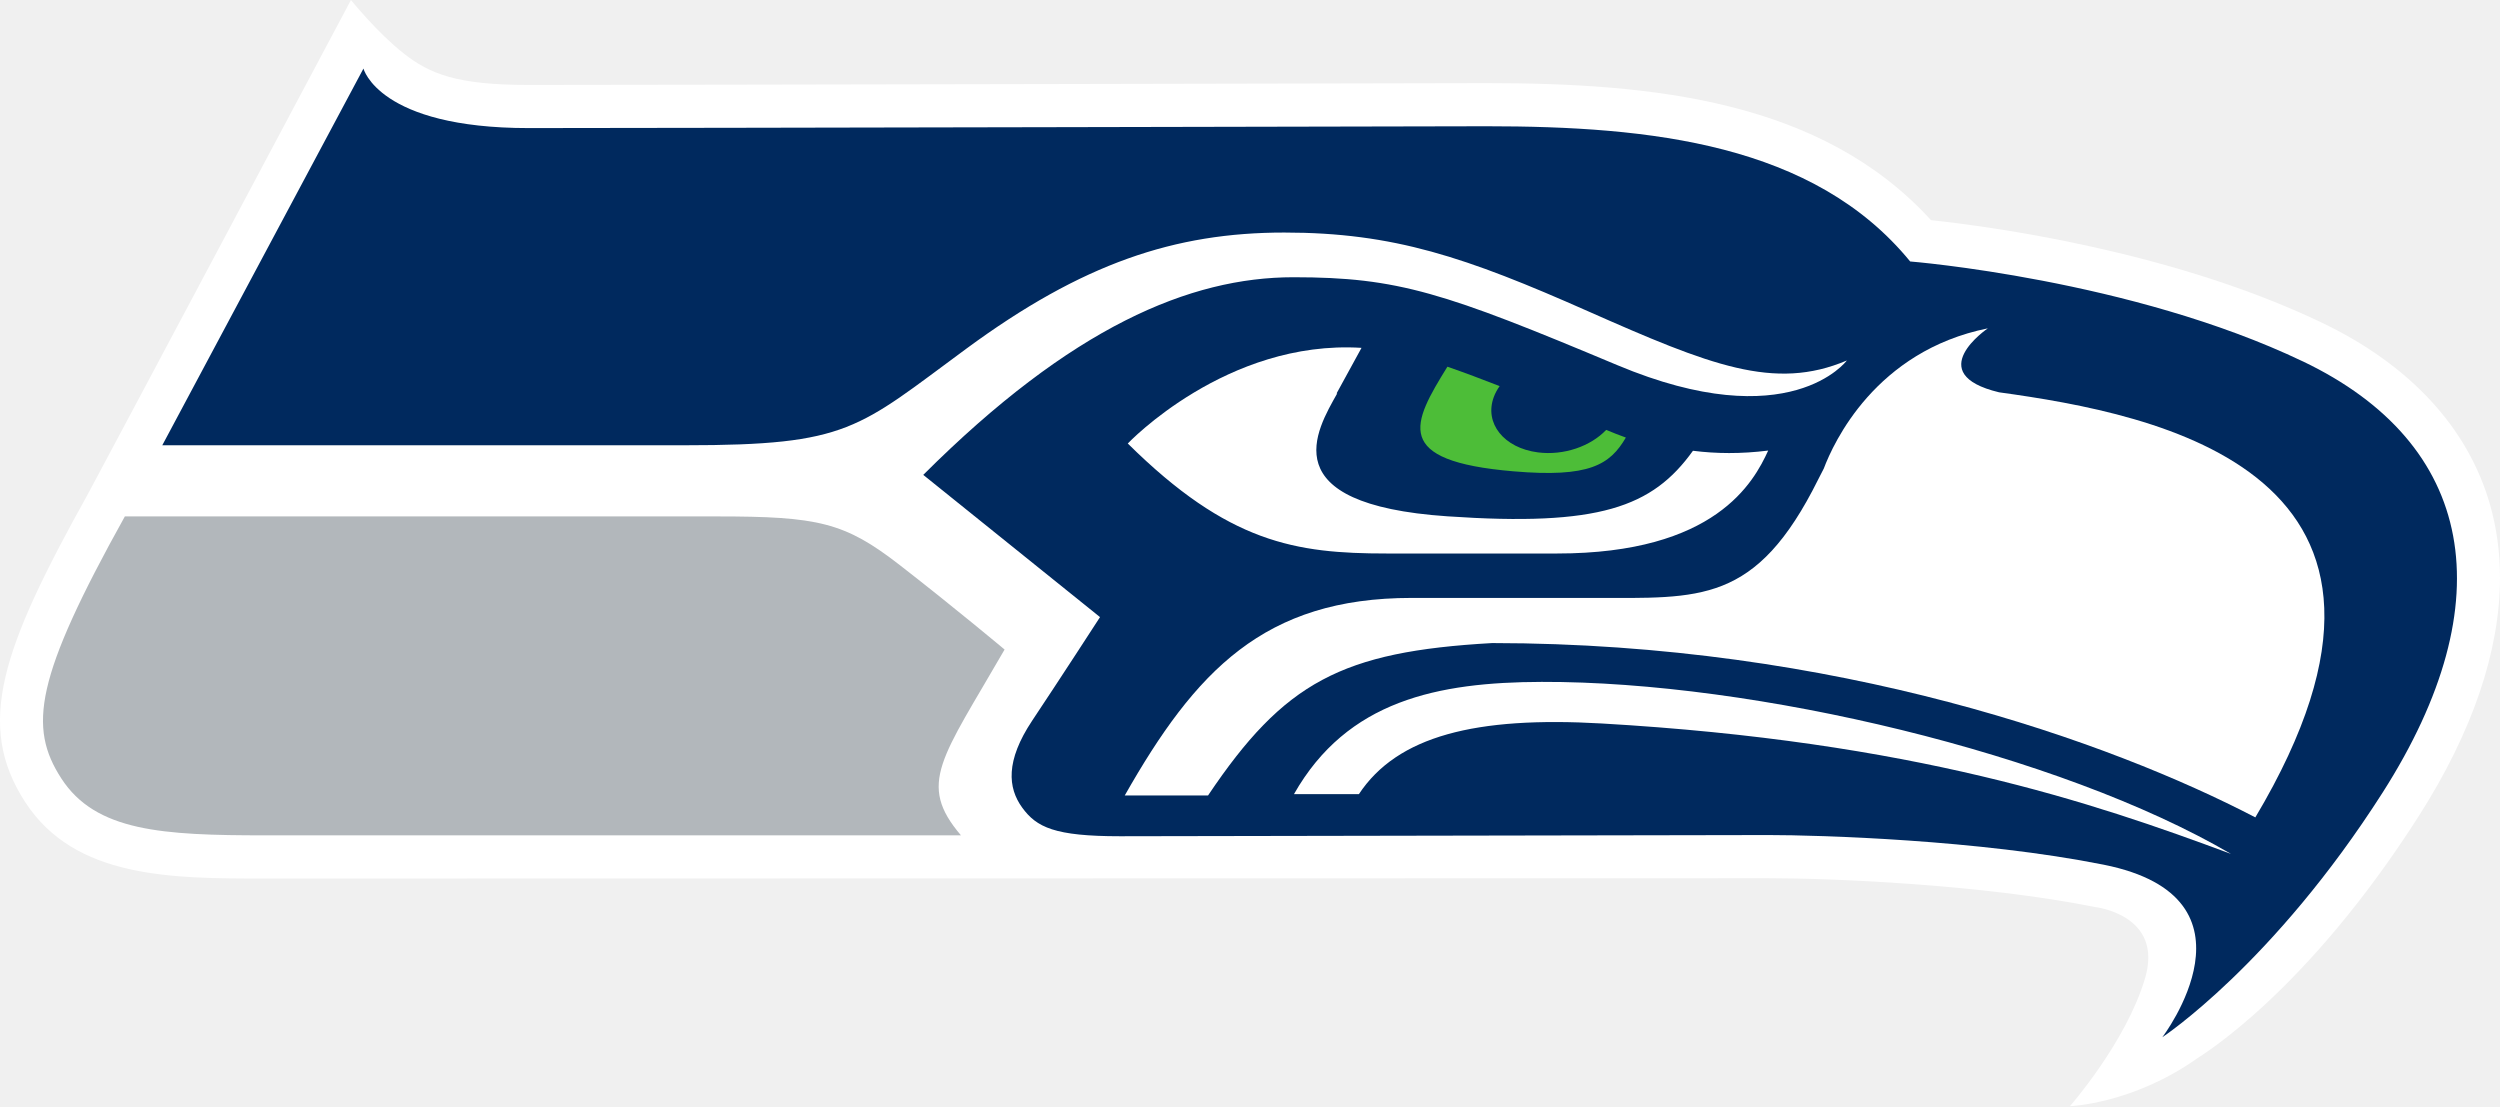
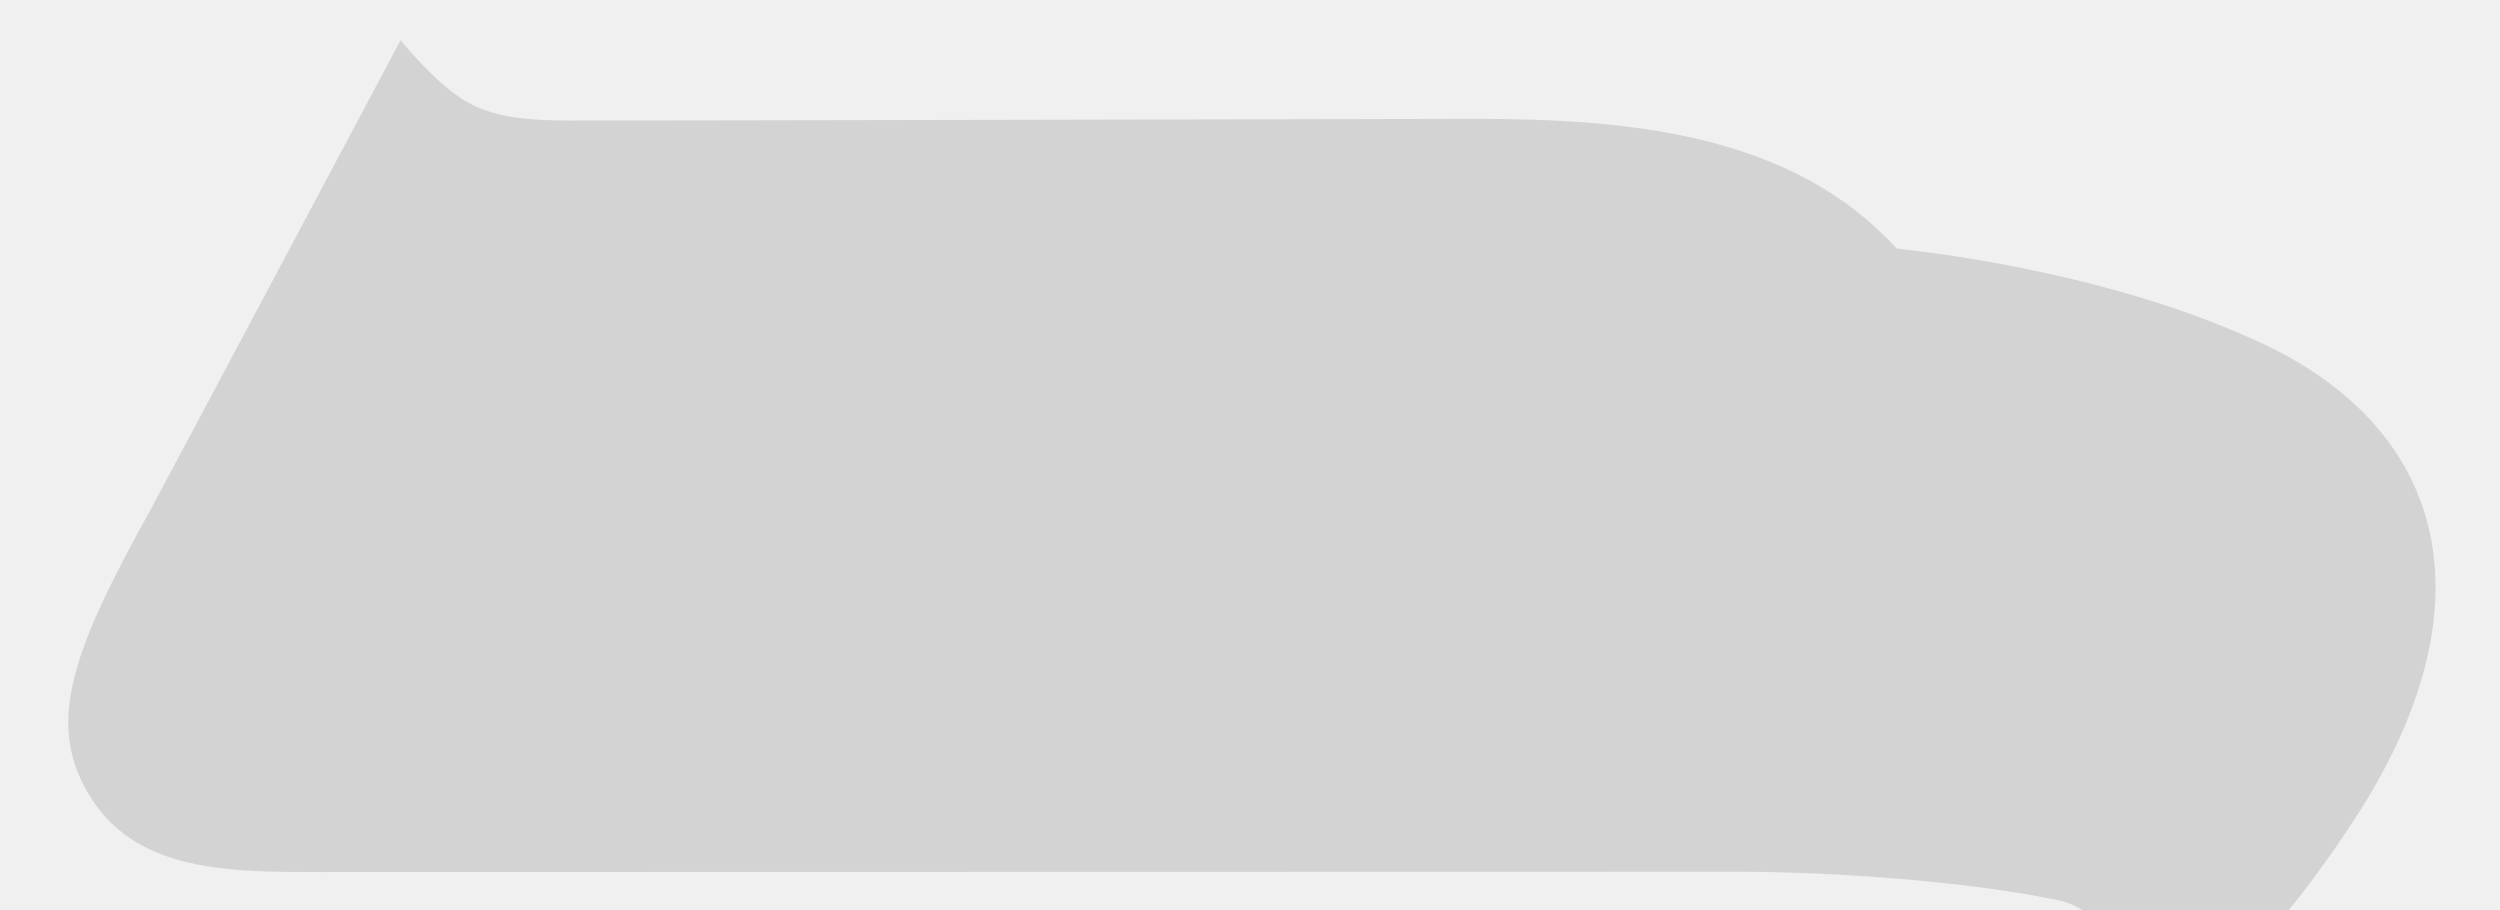
- <svg xmlns="http://www.w3.org/2000/svg" width="325.501" height="144.021" id="svg4591" version="1.1">
-   <defs id="defs4593" />
-   <g id="layer1" transform="translate(-212.2497,-460.3517)">
-     <g id="g5932" transform="matrix(1.25,0,0,1.25,-93.75,-133.0906)">
-       <path id="path3582" style="fill:#ffffff;fill-opacity:1;fill-rule:nonzero;stroke:none" d="m 463.033,569.233 c -11.867,-2.374 -27.448,-3.003 -34.028,-3.003 l -156.593,0.033 c -9.742,0 -19.818,0 -24.988,-7.963 -5.244,-8.079 -2.394,-16.03 6.45,-31.938 0.659,-1.18 27.481,-51.607 27.481,-51.607 0,0 2.74,3.405 5.501,5.571 2.727,2.137 5.532,3.276 13.004,3.276 13.271,0 98.89,-0.186 99.764,-0.19 17.379,0 34.935,1.797 46.309,14.274 5.907,0.63 24.969,3.148 40.676,10.662 9.196,4.393 15.26,10.954 17.552,18.967 0.692,2.424 1.038,4.971 1.038,7.614 0,7.605 -2.85,16.03 -8.433,24.787 -11.797,18.503 -22.679,24.971 -23.167,25.319 -6.702,4.716 -13.195,4.938 -13.195,4.938 0,0 5.847,-6.65 7.82,-13.303 1.974,-6.648 -5.192,-7.435 -5.192,-7.435 z" />
-       <path id="path3584" style="fill:#00295e;fill-opacity:1;fill-rule:nonzero;stroke:none" d="M 484.676,512.402 C 466.767,503.84 443.763,501.988 443.763,501.988 433.727,489.724 416.767,487.905 399.625,487.905 c 0,0 -86.334,0.19 -99.764,0.19 -15.632,0 -17.203,-6.201 -17.203,-6.201 l -20.955,39.239 c 0,0 37.296,0 54.42,0 17.126,0 17.985,-1.715 29.345,-10.07 12.066,-8.877 21.697,-12.087 33.098,-12.087 11.395,0 18.94,2.568 31.624,8.189 12.689,5.616 19.431,8.348 26.98,5.136 0,0 -5.942,8.027 -23.925,0.48 -17.981,-7.545 -22.794,-9.15 -33.718,-9.15 -10.773,0 -23.113,5.169 -38.561,20.587 l 18.412,14.814 c 0,0 -4.26,6.58 -7.064,10.782 -2.796,4.2 -2.535,7.007 -1.044,9.057 1.495,2.057 3.378,2.986 10.193,2.986 6.814,0 61.432,-0.124 67.543,-0.124 5.314,0 21.932,0.495 34.906,3.086 17.227,3.446 6.114,17.975 6.114,17.975 0,0 11.536,-7.595 22.956,-25.497 12.737,-19.974 9.597,-36.335 -8.305,-44.897 z" />
-       <path id="path3586" style="fill:#ffffff;fill-opacity:1;fill-rule:nonzero;stroke:none" d="m 453.036,515.62 c -8.144,-1.949 -1.18,-6.667 -1.18,-6.667 -11.721,2.369 -16.082,11.929 -17.089,14.603 -0.187,0.363 -0.381,0.733 -0.578,1.127 -6.484,13.048 -12.325,12.35 -23.397,12.35 -4.509,0 -11.275,0 -18.962,0 -15.36,0 -22.513,7.611 -29.875,20.576 l 8.676,0 c 7.928,-11.805 13.914,-14.988 29.592,-15.873 35.834,0.021 64.398,10.302 79.493,18.157 21.468,-36.052 -10.393,-42.02 -26.678,-44.274 z" />
-       <path id="path3588" style="fill:#ffffff;fill-opacity:1;fill-rule:nonzero;stroke:none" d="m 386.345,557.469 c 4.006,-6.055 12.155,-8.114 25.292,-7.358 32.421,1.879 51.06,8.192 65.544,13.588 -17.86,-10.455 -49.684,-17.989 -71.803,-17.919 -10.811,0.033 -20.251,1.922 -25.797,11.689 l 6.764,0 z" />
-       <path id="path3590" style="fill:#ffffff;fill-opacity:1;fill-rule:nonzero;stroke:none" d="m 421.139,521.705 c -4.225,5.895 -9.79,7.908 -25.574,6.829 -18.362,-1.247 -13.624,-8.984 -11.486,-12.793 0,0 -0.046,0 -0.062,-0.006 0.584,-1.077 1.586,-2.908 2.599,-4.749 -14.071,-0.87 -24.346,9.962 -24.346,9.962 10.488,10.377 17.484,11.459 26.974,11.459 3.299,0 7.986,0 17.74,0 16.494,0 20.479,-7.422 21.991,-10.722 -2.845,0.356 -5.41,0.328 -7.837,0.021 z" />
-       <path id="path3592" style="fill:#4dbd38;fill-opacity:1;fill-rule:nonzero;stroke:none" d="m 413.132,519.949 c -0.336,-0.137 -0.684,-0.278 -1.03,-0.418 -1.617,1.702 -4.407,2.692 -7.11,2.344 -3.558,-0.456 -5.609,-3.041 -4.598,-5.768 0.145,-0.399 0.356,-0.776 0.609,-1.135 -1.823,-0.715 -3.655,-1.402 -5.441,-2.023 -3.654,5.911 -5.795,9.829 6.886,10.898 7.899,0.675 10.043,-0.679 11.702,-3.517 -0.339,-0.128 -0.671,-0.24 -1.019,-0.381 z" />
-       <path id="path3594" style="fill:#b2b7bb;fill-opacity:1;fill-rule:nonzero;stroke:none" d="m 349.438,542.41 c -6.542,11.356 -9.139,13.965 -4.544,19.354 0,0 -59.26,0 -72.482,0 -10.691,0 -17.64,-0.404 -21.216,-5.915 -3.477,-5.352 -2.761,-10.457 6.609,-27.305 0,0 51.021,0 61.627,0 10.61,0 13.338,0.605 19.095,5.074 5.758,4.472 10.911,8.792 10.911,8.792 z" />
-     </g>
+ <svg xmlns="http://www.w3.org/2000/svg" version="1.1" width="275" height="100" viewBox="0 0 275 100" id="Layer_1" xml:space="preserve">
+   <defs id="defs26" />
+   <g transform="translate(-237.2881,-470.339)" id="path3582">
+     <path d="m 463.033,569.233 c -11.867,-2.374 -27.448,-3.003 -34.028,-3.003 l -156.593,0.033 c -9.742,0 -19.818,0 -24.988,-7.963 -5.244,-8.079 -2.394,-16.03 6.45,-31.938 0.659,-1.18 27.481,-51.607 27.481,-51.607 0,0 2.74,3.405 5.501,5.571 2.727,2.137 5.532,3.276 13.004,3.276 13.271,0 98.89,-0.186 99.764,-0.19 17.379,0 34.935,1.797 46.309,14.274 5.907,0.63 24.969,3.148 40.676,10.662 9.196,4.393 15.26,10.954 17.552,18.967 0.692,2.424 1.038,4.971 1.038,7.614 0,7.605 -2.85,16.03 -8.433,24.787 -11.797,18.503 -22.679,24.971 -23.167,25.319 -6.702,4.716 -13.195,4.938 -13.195,4.938 0,0 5.847,-6.65 7.82,-13.303 1.974,-6.648 -5.192,-7.435 -5.192,-7.435 z" id="path4" style="fill:#d3d3d3" />
+   </g>
+   <g transform="translate(-237.2881,-470.339)" id="path3584">
+     <path d="M 484.676,512.402 C 466.767,503.84 443.763,501.988 443.763,501.988 433.727,489.724 416.767,487.905 399.625,487.905 c 0,0 -86.334,0.19 -99.764,0.19 -15.632,0 -17.203,-6.201 -17.203,-6.201 l -20.955,39.239 c 0,0 37.296,0 54.42,0 17.126,0 17.985,-1.715 29.345,-10.07 12.066,-8.877 21.697,-12.087 33.098,-12.087 11.395,0 18.94,2.568 31.624,8.189 12.689,5.616 19.431,8.348 26.98,5.136 0,0 -5.942,8.027 -23.925,0.48 -17.981,-7.545 -22.794,-9.15 -33.718,-9.15 -10.773,0 -23.113,5.169 -38.561,20.587 l 18.412,14.814 c 0,0 -4.26,6.58 -7.064,10.782 -2.796,4.2 -2.535,7.007 -1.044,9.057 1.495,2.057 3.378,2.986 10.193,2.986 6.814,0 61.432,-0.124 67.543,-0.124 5.314,0 21.932,0.495 34.906,3.086 17.227,3.446 6.114,17.975 6.114,17.975 0,0 11.536,-7.595 22.956,-25.497 12.737,-19.974 9.597,-36.335 -8.305,-44.897 z" id="path7" style="fill:#d3d3d3" />
+   </g>
+   <g transform="translate(-237.2881,-470.339)" id="path3586">
+     <path d="m 453.036,515.62 c -8.144,-1.949 -1.18,-6.667 -1.18,-6.667 -11.721,2.369 -16.082,11.929 -17.089,14.603 -0.187,0.363 -0.381,0.733 -0.578,1.127 -6.484,13.048 -12.325,12.35 -23.397,12.35 -4.509,0 -11.275,0 -18.962,0 -15.36,0 -22.513,7.611 -29.875,20.576 l 8.676,0 c 7.928,-11.805 13.914,-14.988 29.592,-15.873 35.834,0.021 64.398,10.302 79.493,18.157 21.468,-36.052 -10.393,-42.02 -26.678,-44.274 z" id="path10" style="fill:#d3d3d3" />
+   </g>
+   <g transform="translate(-237.2881,-470.339)" id="path3588">
+     <path d="m 386.345,557.469 c 4.006,-6.055 12.155,-8.114 25.292,-7.358 32.421,1.879 51.06,8.192 65.544,13.588 -17.86,-10.455 -49.684,-17.989 -71.803,-17.919 -10.811,0.033 -20.251,1.922 -25.797,11.689 l 6.764,0 z" id="path13" style="fill:#d3d3d3" />
+   </g>
+   <g transform="translate(-237.2881,-470.339)" id="path3590">
+     <path d="m 421.139,521.705 c -4.225,5.895 -9.79,7.908 -25.574,6.829 -18.362,-1.247 -13.624,-8.984 -11.486,-12.793 0,0 -0.046,0 -0.062,-0.006 0.584,-1.077 1.586,-2.908 2.599,-4.749 -14.071,-0.87 -24.346,9.962 -24.346,9.962 10.488,10.377 17.484,11.459 26.974,11.459 3.299,0 7.986,0 17.74,0 16.494,0 20.479,-7.422 21.991,-10.722 -2.845,0.356 -5.41,0.328 -7.837,0.021 z" id="path16" style="fill:#d3d3d3" />
+   </g>
+   <g transform="translate(-237.2881,-470.339)" id="path3592">
+     <path d="m 413.132,519.949 c -0.336,-0.137 -0.684,-0.278 -1.03,-0.418 -1.617,1.702 -4.407,2.692 -7.11,2.344 -3.558,-0.456 -5.609,-3.041 -4.598,-5.768 0.145,-0.399 0.356,-0.776 0.609,-1.135 -1.823,-0.715 -3.655,-1.402 -5.441,-2.023 -3.654,5.911 -5.795,9.829 6.886,10.898 7.899,0.675 10.043,-0.679 11.702,-3.517 -0.339,-0.128 -0.671,-0.24 -1.019,-0.381 z" id="path19" style="fill:#d3d3d3" />
+   </g>
+   <g transform="translate(-237.2881,-470.339)" id="path3594">
+     <path d="m 349.438,542.41 c -6.542,11.356 -9.139,13.965 -4.544,19.354 0,0 -59.26,0 -72.482,0 -10.691,0 -17.64,-0.404 -21.216,-5.915 -3.477,-5.352 -2.761,-10.457 6.609,-27.305 0,0 51.021,0 61.627,0 10.61,0 13.338,0.605 19.095,5.074 5.758,4.472 10.911,8.792 10.911,8.792 z" id="path22" style="fill:#d3d3d3" />
  </g>
</svg>
